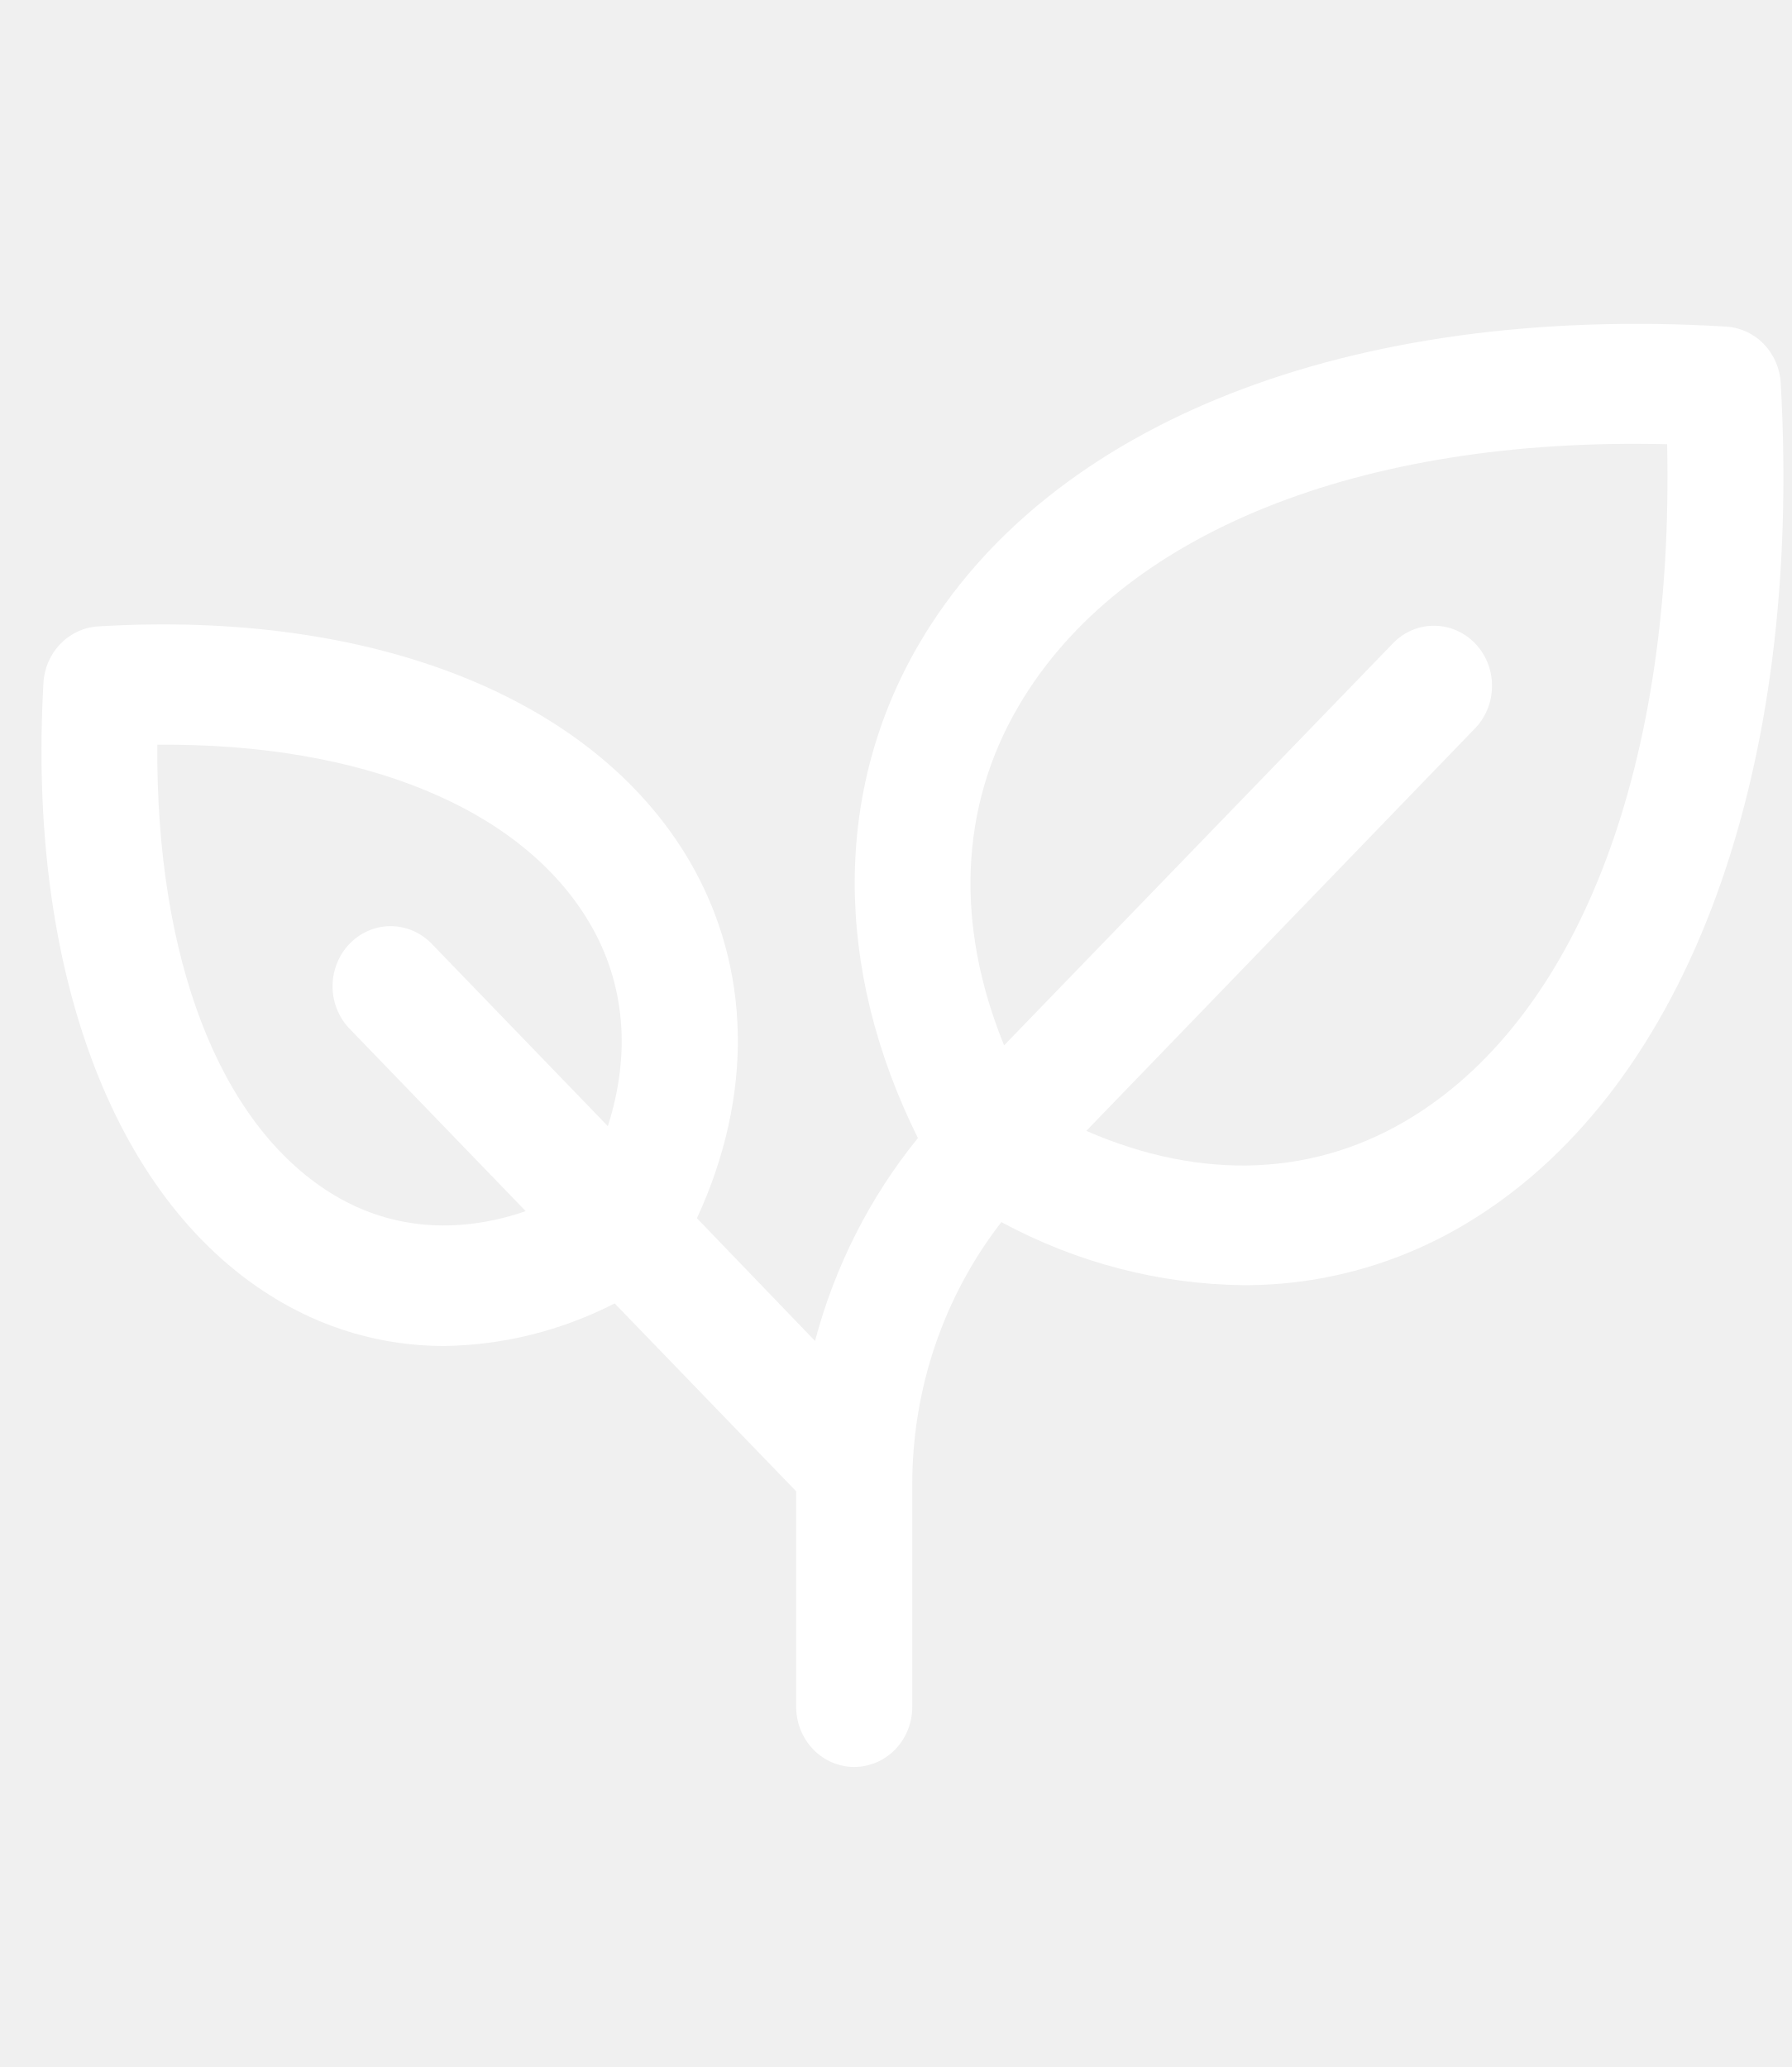
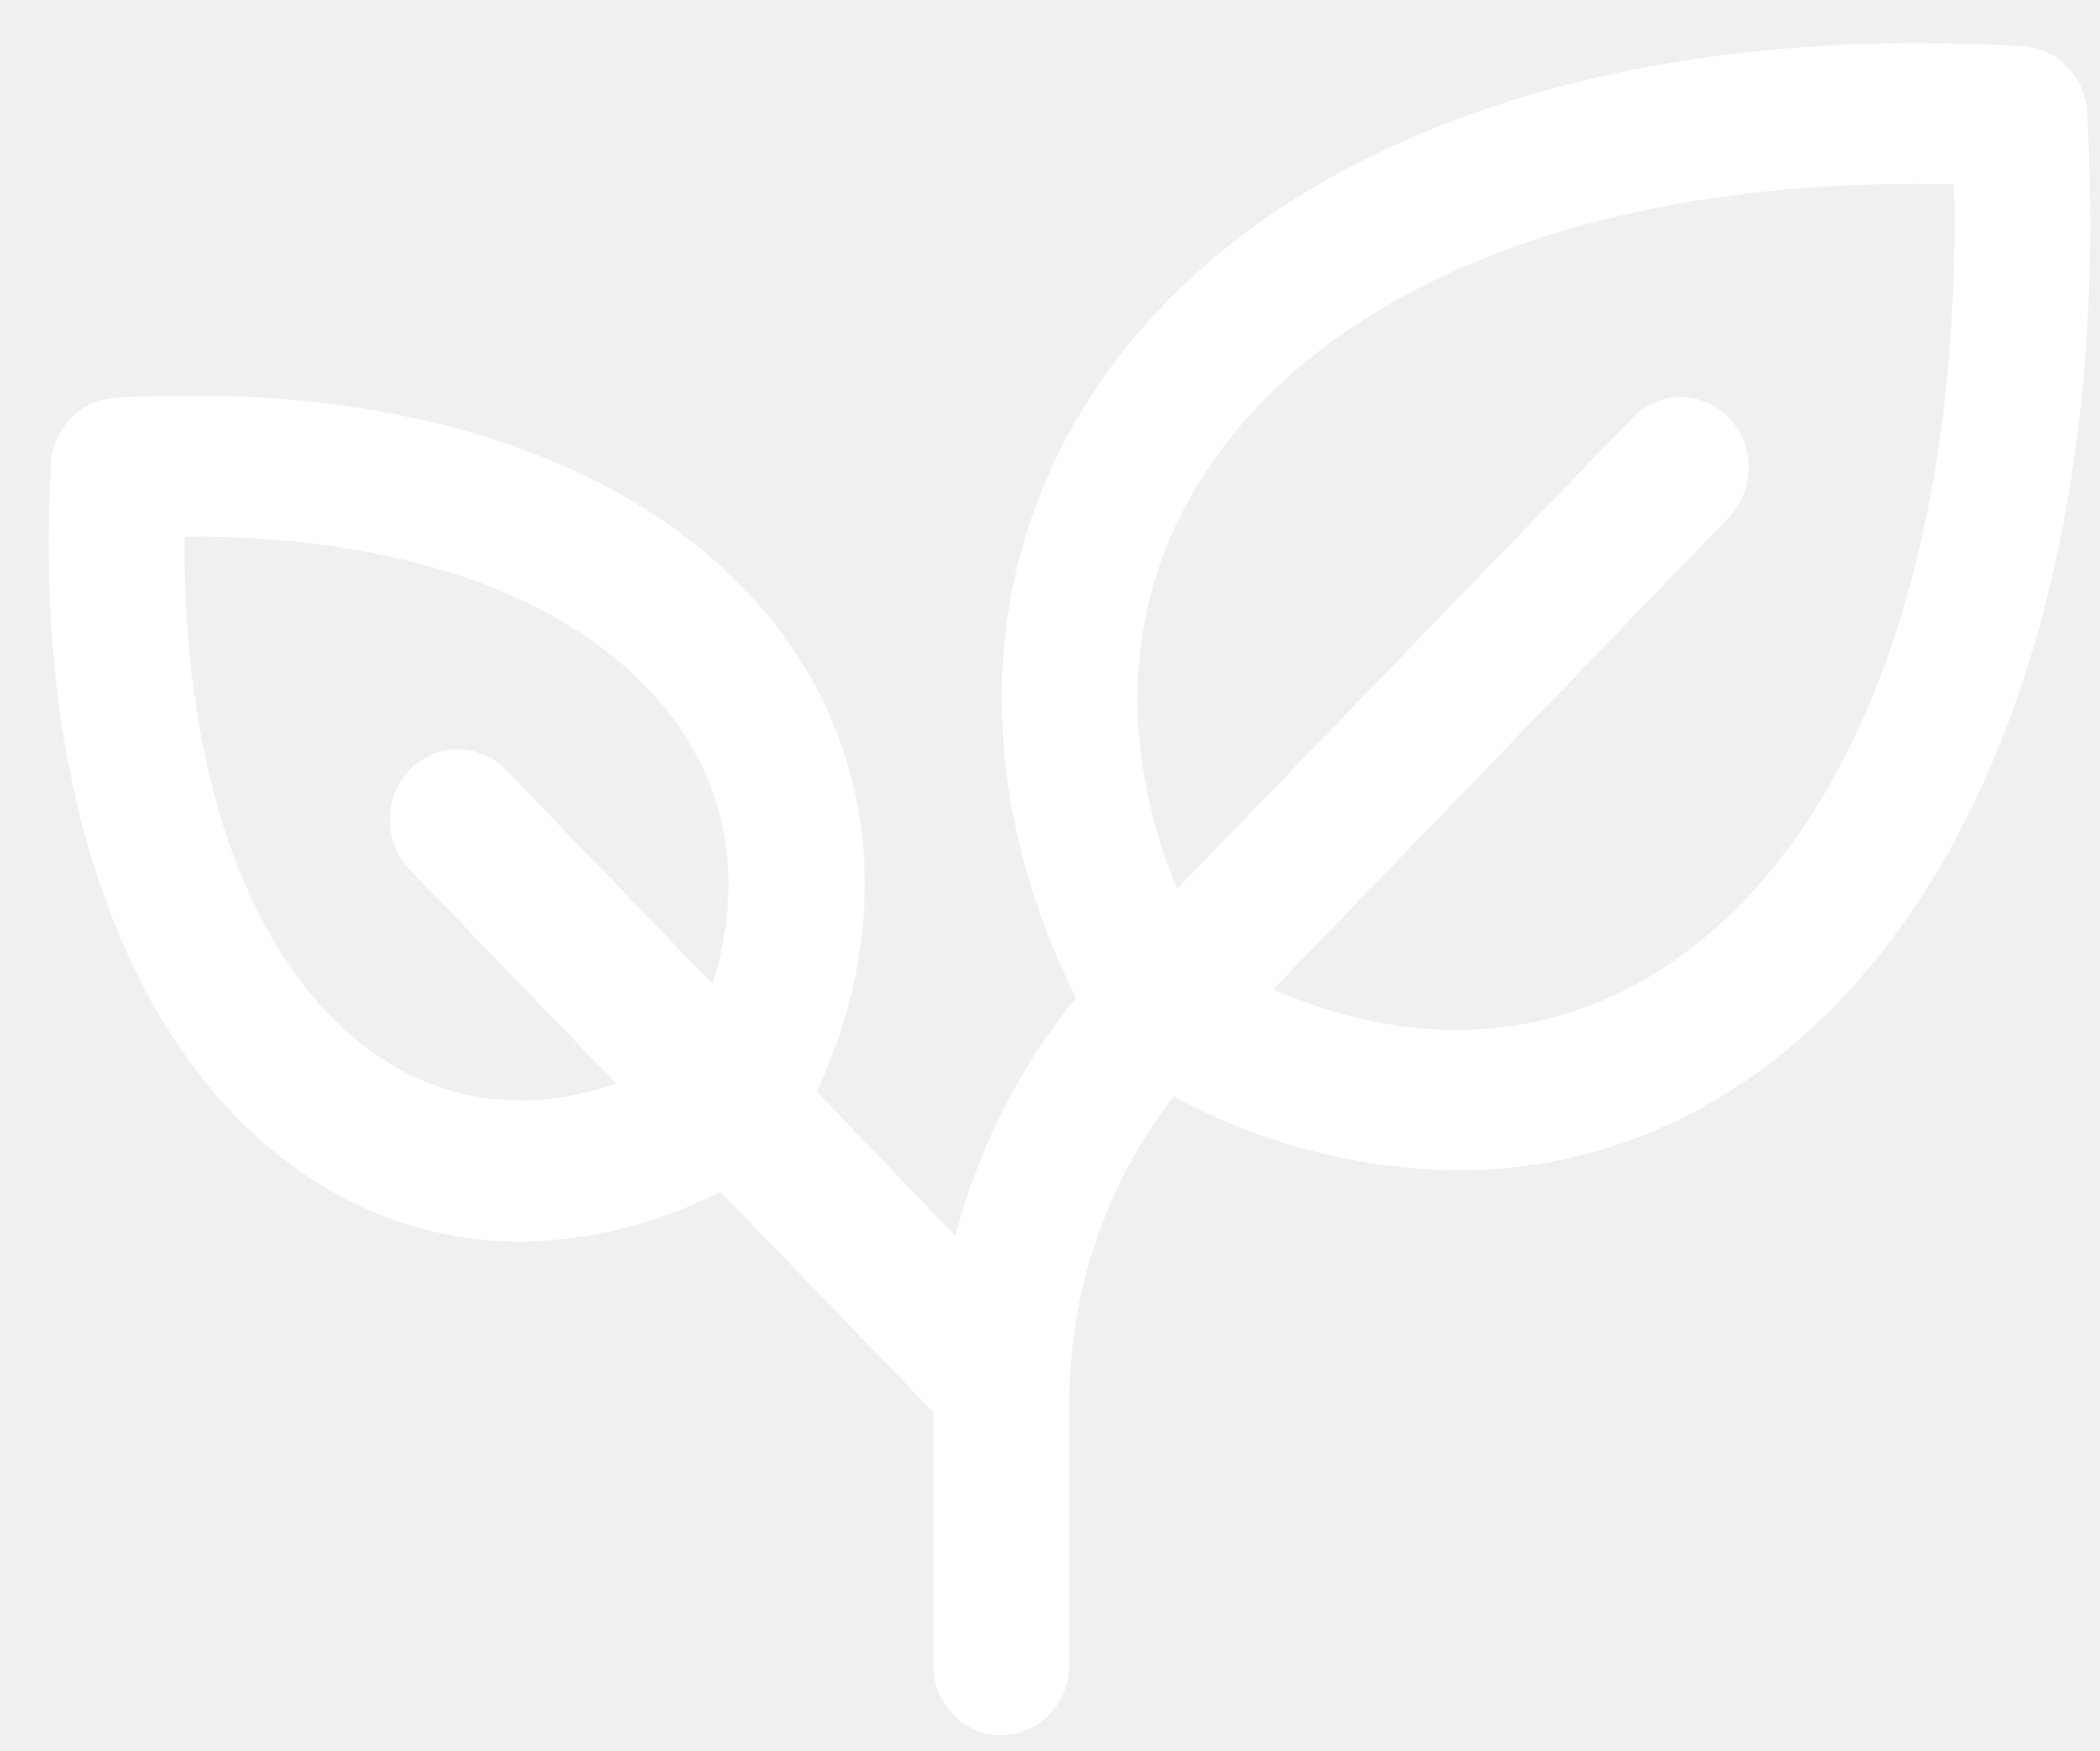
- <svg xmlns="http://www.w3.org/2000/svg" width="26" height="30" viewBox="0 0 36 30" fill="none">
+ <svg xmlns="http://www.w3.org/2000/svg" width="18" height="'18'" viewBox="0 0 36 30" fill="none">
  <path d="M35.779 1.93C35.763 1.634 35.642 1.355 35.44 1.146C35.237 0.936 34.968 0.811 34.682 0.794C27.133 0.341 21.071 2.718 18.466 7.171C16.745 10.115 16.748 13.69 18.443 17.101C17.478 18.29 16.773 19.681 16.376 21.179L14.003 18.712C15.143 16.246 15.1 13.675 13.857 11.539C11.932 8.248 7.487 6.484 1.97 6.819C1.684 6.836 1.415 6.962 1.213 7.171C1.01 7.38 0.889 7.659 0.873 7.955C0.547 13.669 2.253 18.271 5.431 20.265C6.48 20.929 7.685 21.28 8.914 21.28C10.107 21.265 11.281 20.972 12.35 20.424L15.997 24.2V28.531C15.997 28.851 16.12 29.158 16.338 29.385C16.557 29.612 16.854 29.739 17.163 29.739C17.473 29.739 17.77 29.612 17.989 29.385C18.207 29.158 18.33 28.851 18.33 28.531V24.076C18.325 22.154 18.957 20.288 20.12 18.79C21.621 19.602 23.285 20.037 24.979 20.058C26.616 20.064 28.222 19.601 29.621 18.72C33.921 16.025 36.223 9.748 35.779 1.93ZM6.634 18.199C4.397 16.796 3.131 13.474 3.161 9.197C7.292 9.16 10.499 10.476 11.854 12.793C12.562 14.001 12.677 15.411 12.213 16.862L8.653 13.175C8.432 12.958 8.138 12.839 7.834 12.843C7.53 12.847 7.239 12.974 7.024 13.197C6.809 13.419 6.686 13.721 6.682 14.036C6.678 14.351 6.794 14.655 7.003 14.883L10.563 18.57C9.162 19.051 7.802 18.931 6.634 18.199ZM28.412 16.655C26.457 17.88 24.16 17.974 21.827 16.957L29.658 8.846C29.867 8.618 29.982 8.313 29.978 7.998C29.975 7.683 29.852 7.382 29.637 7.159C29.422 6.937 29.131 6.81 28.827 6.806C28.522 6.801 28.229 6.921 28.008 7.138L20.175 15.238C19.189 12.822 19.278 10.441 20.467 8.419C22.5 4.945 27.323 3.008 33.497 3.158C33.637 9.55 31.77 14.55 28.412 16.655Z" fill="white" />
</svg>
